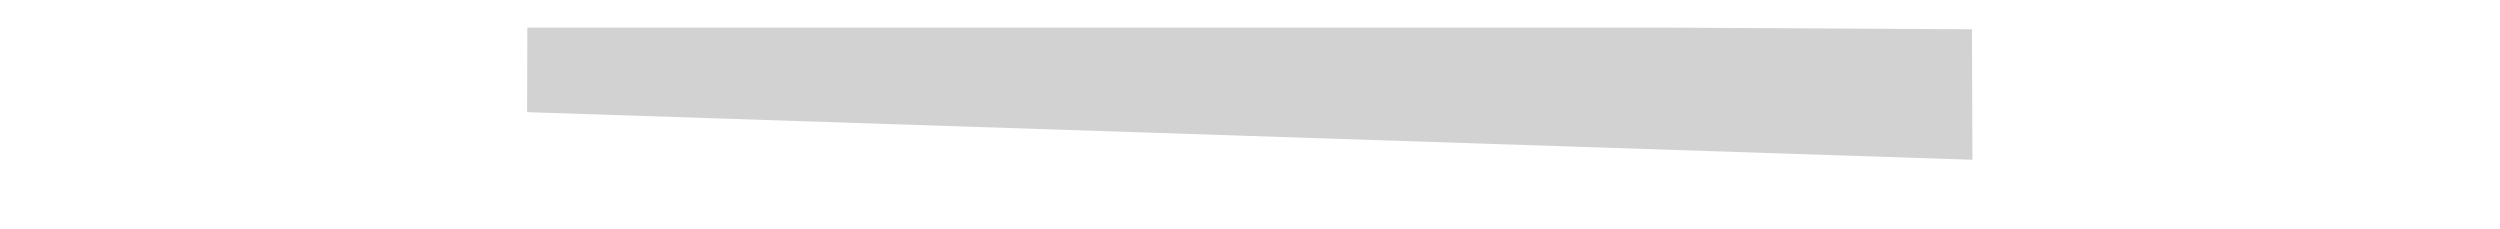
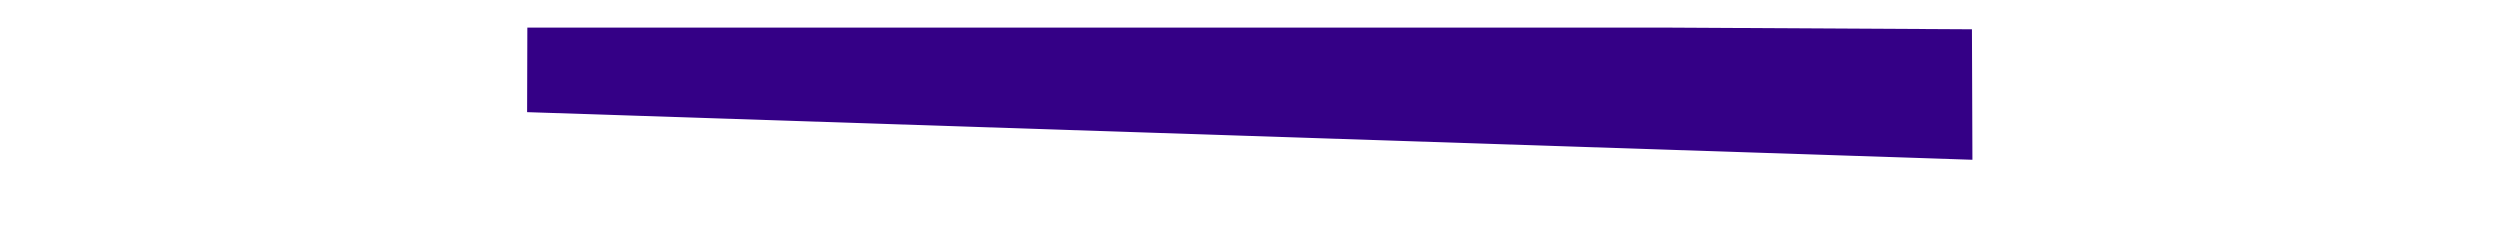
<svg xmlns="http://www.w3.org/2000/svg" width="100%" height="480">
  <g class="layer">
-     <path d="m0,58l-0.5,177.5l3035,100l-1,-274l-633.5,-3.5z" fill="#D2D2D2" id="svg_1" stroke="#000000" stroke-dasharray="null" stroke-linecap="null" stroke-linejoin="null" stroke-width="0" />
+     <path d="m0,58l-0.5,177.5l3035,100l-1,-274l-633.5,-3.5z" fill="#340086" id="svg_1" stroke="#000000" stroke-dasharray="null" stroke-linecap="null" stroke-linejoin="null" stroke-width="0" />
  </g>
</svg>
